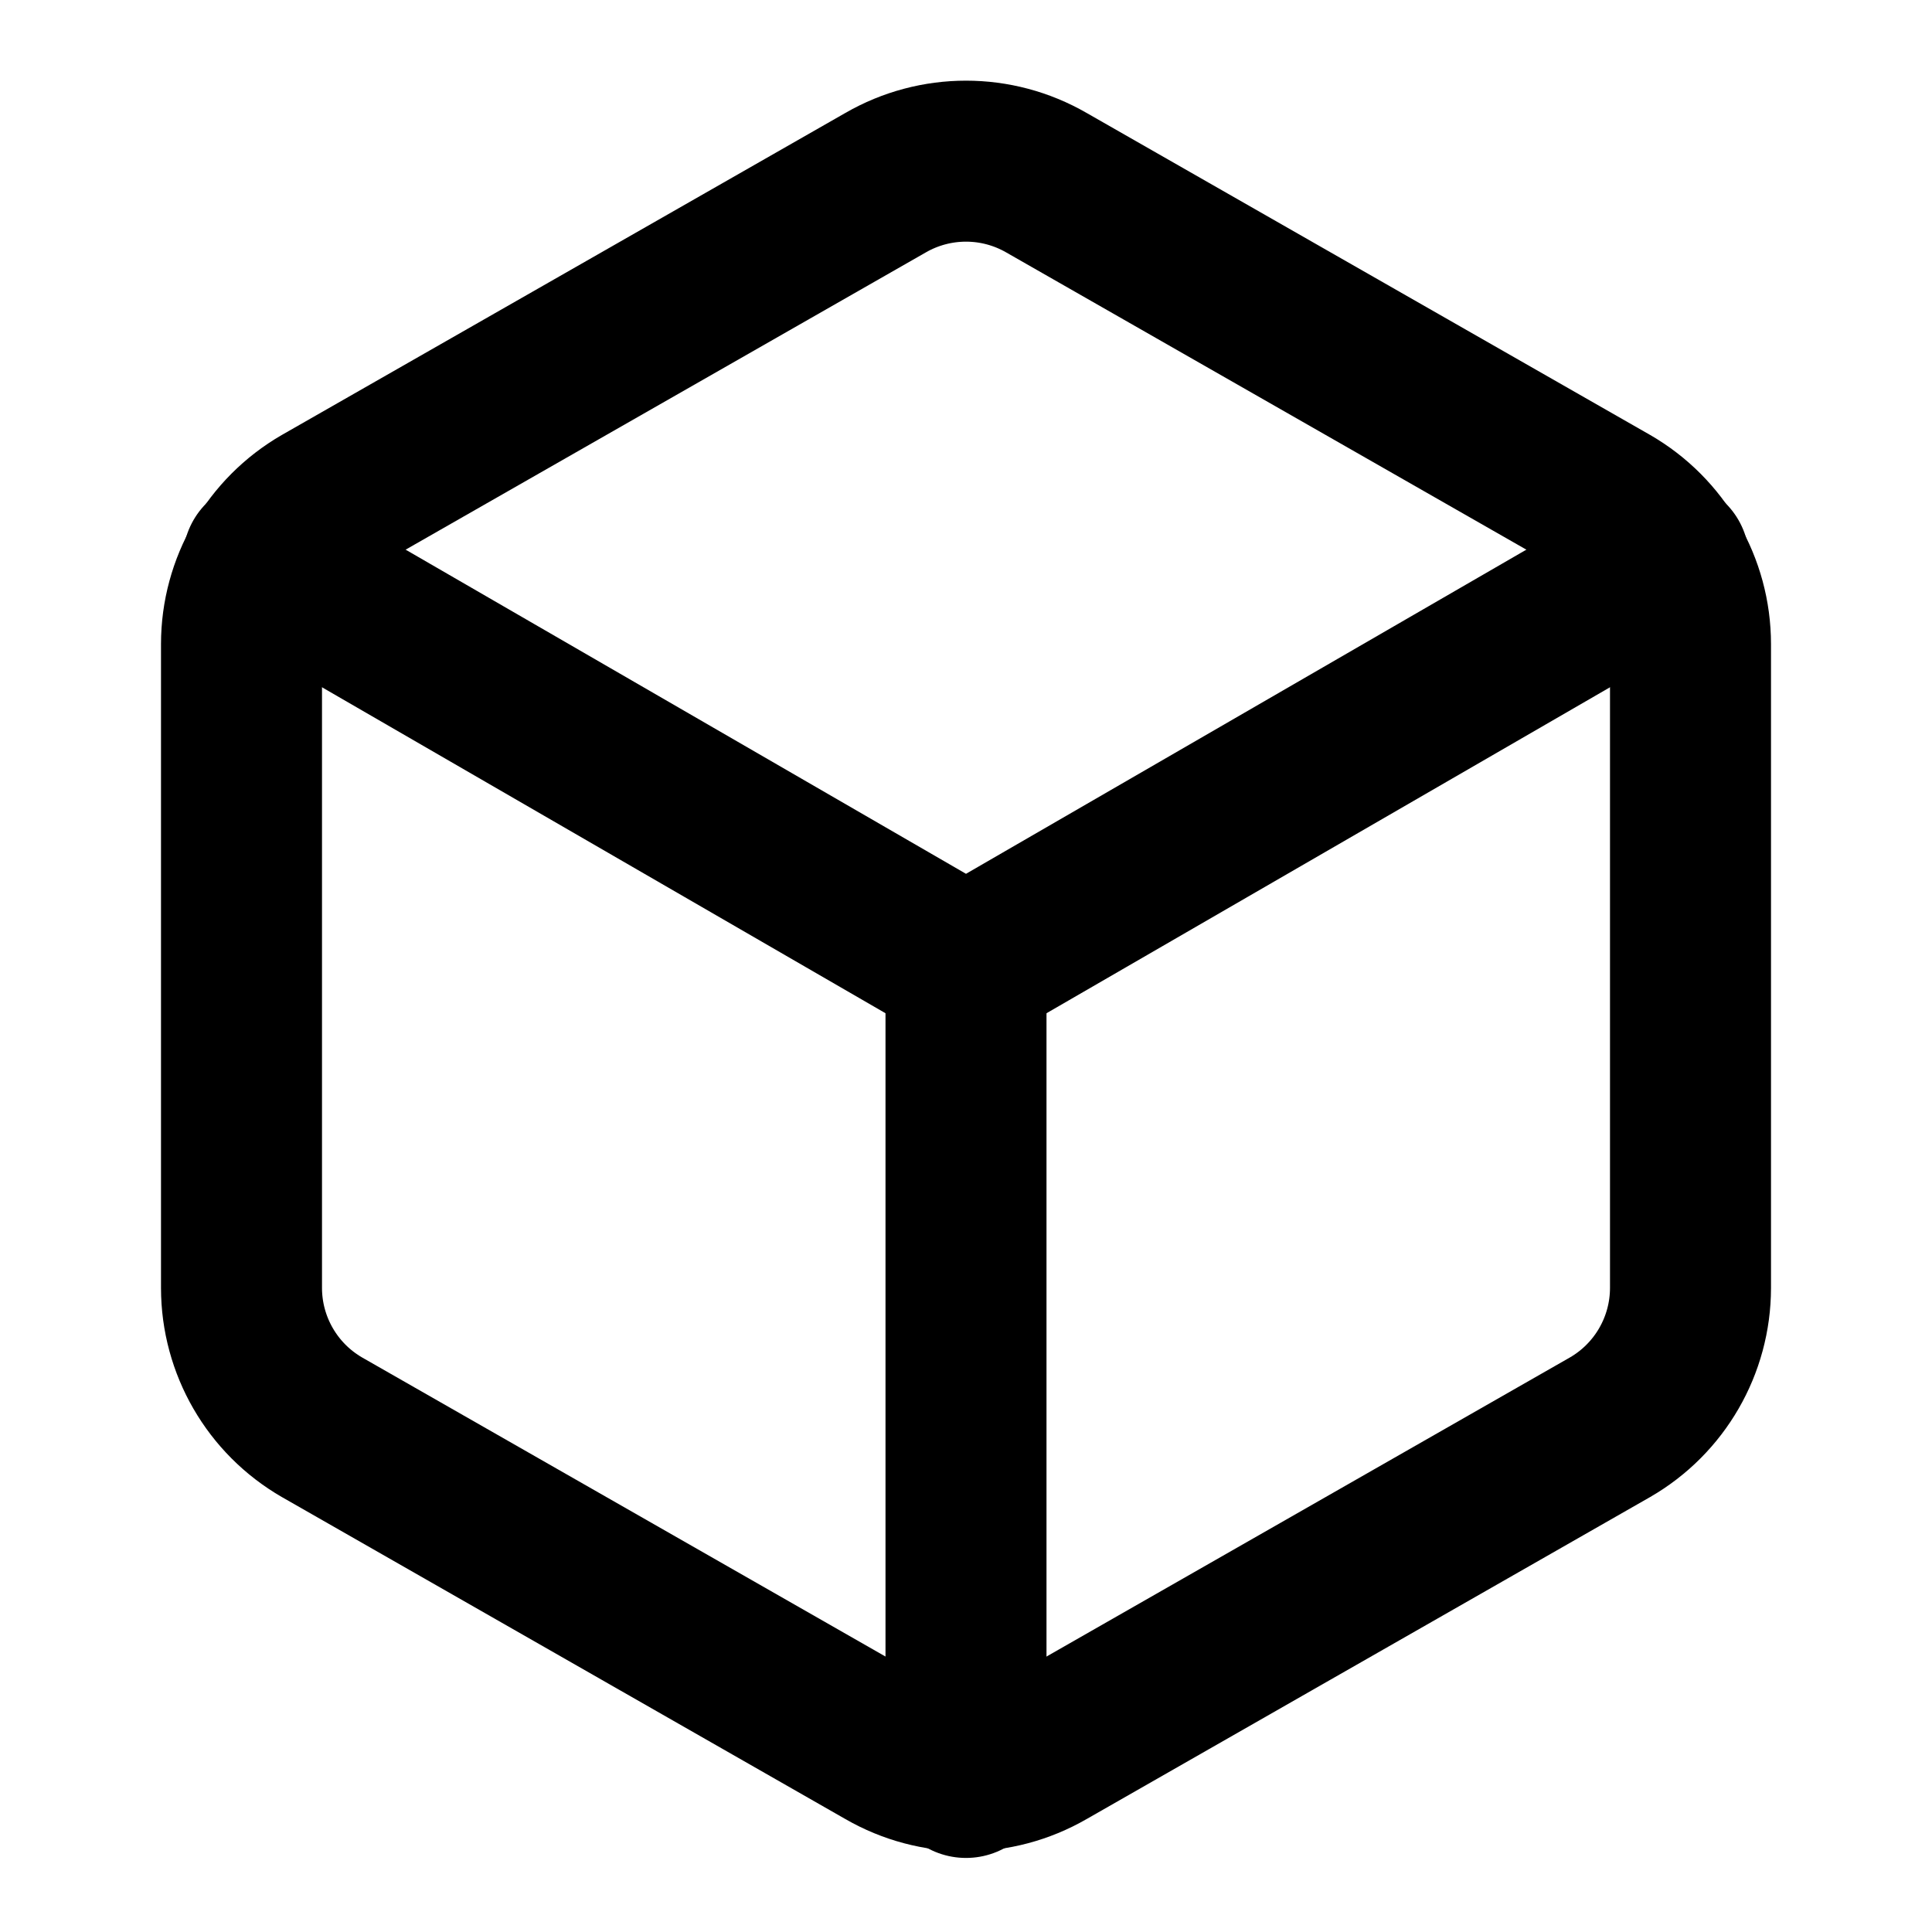
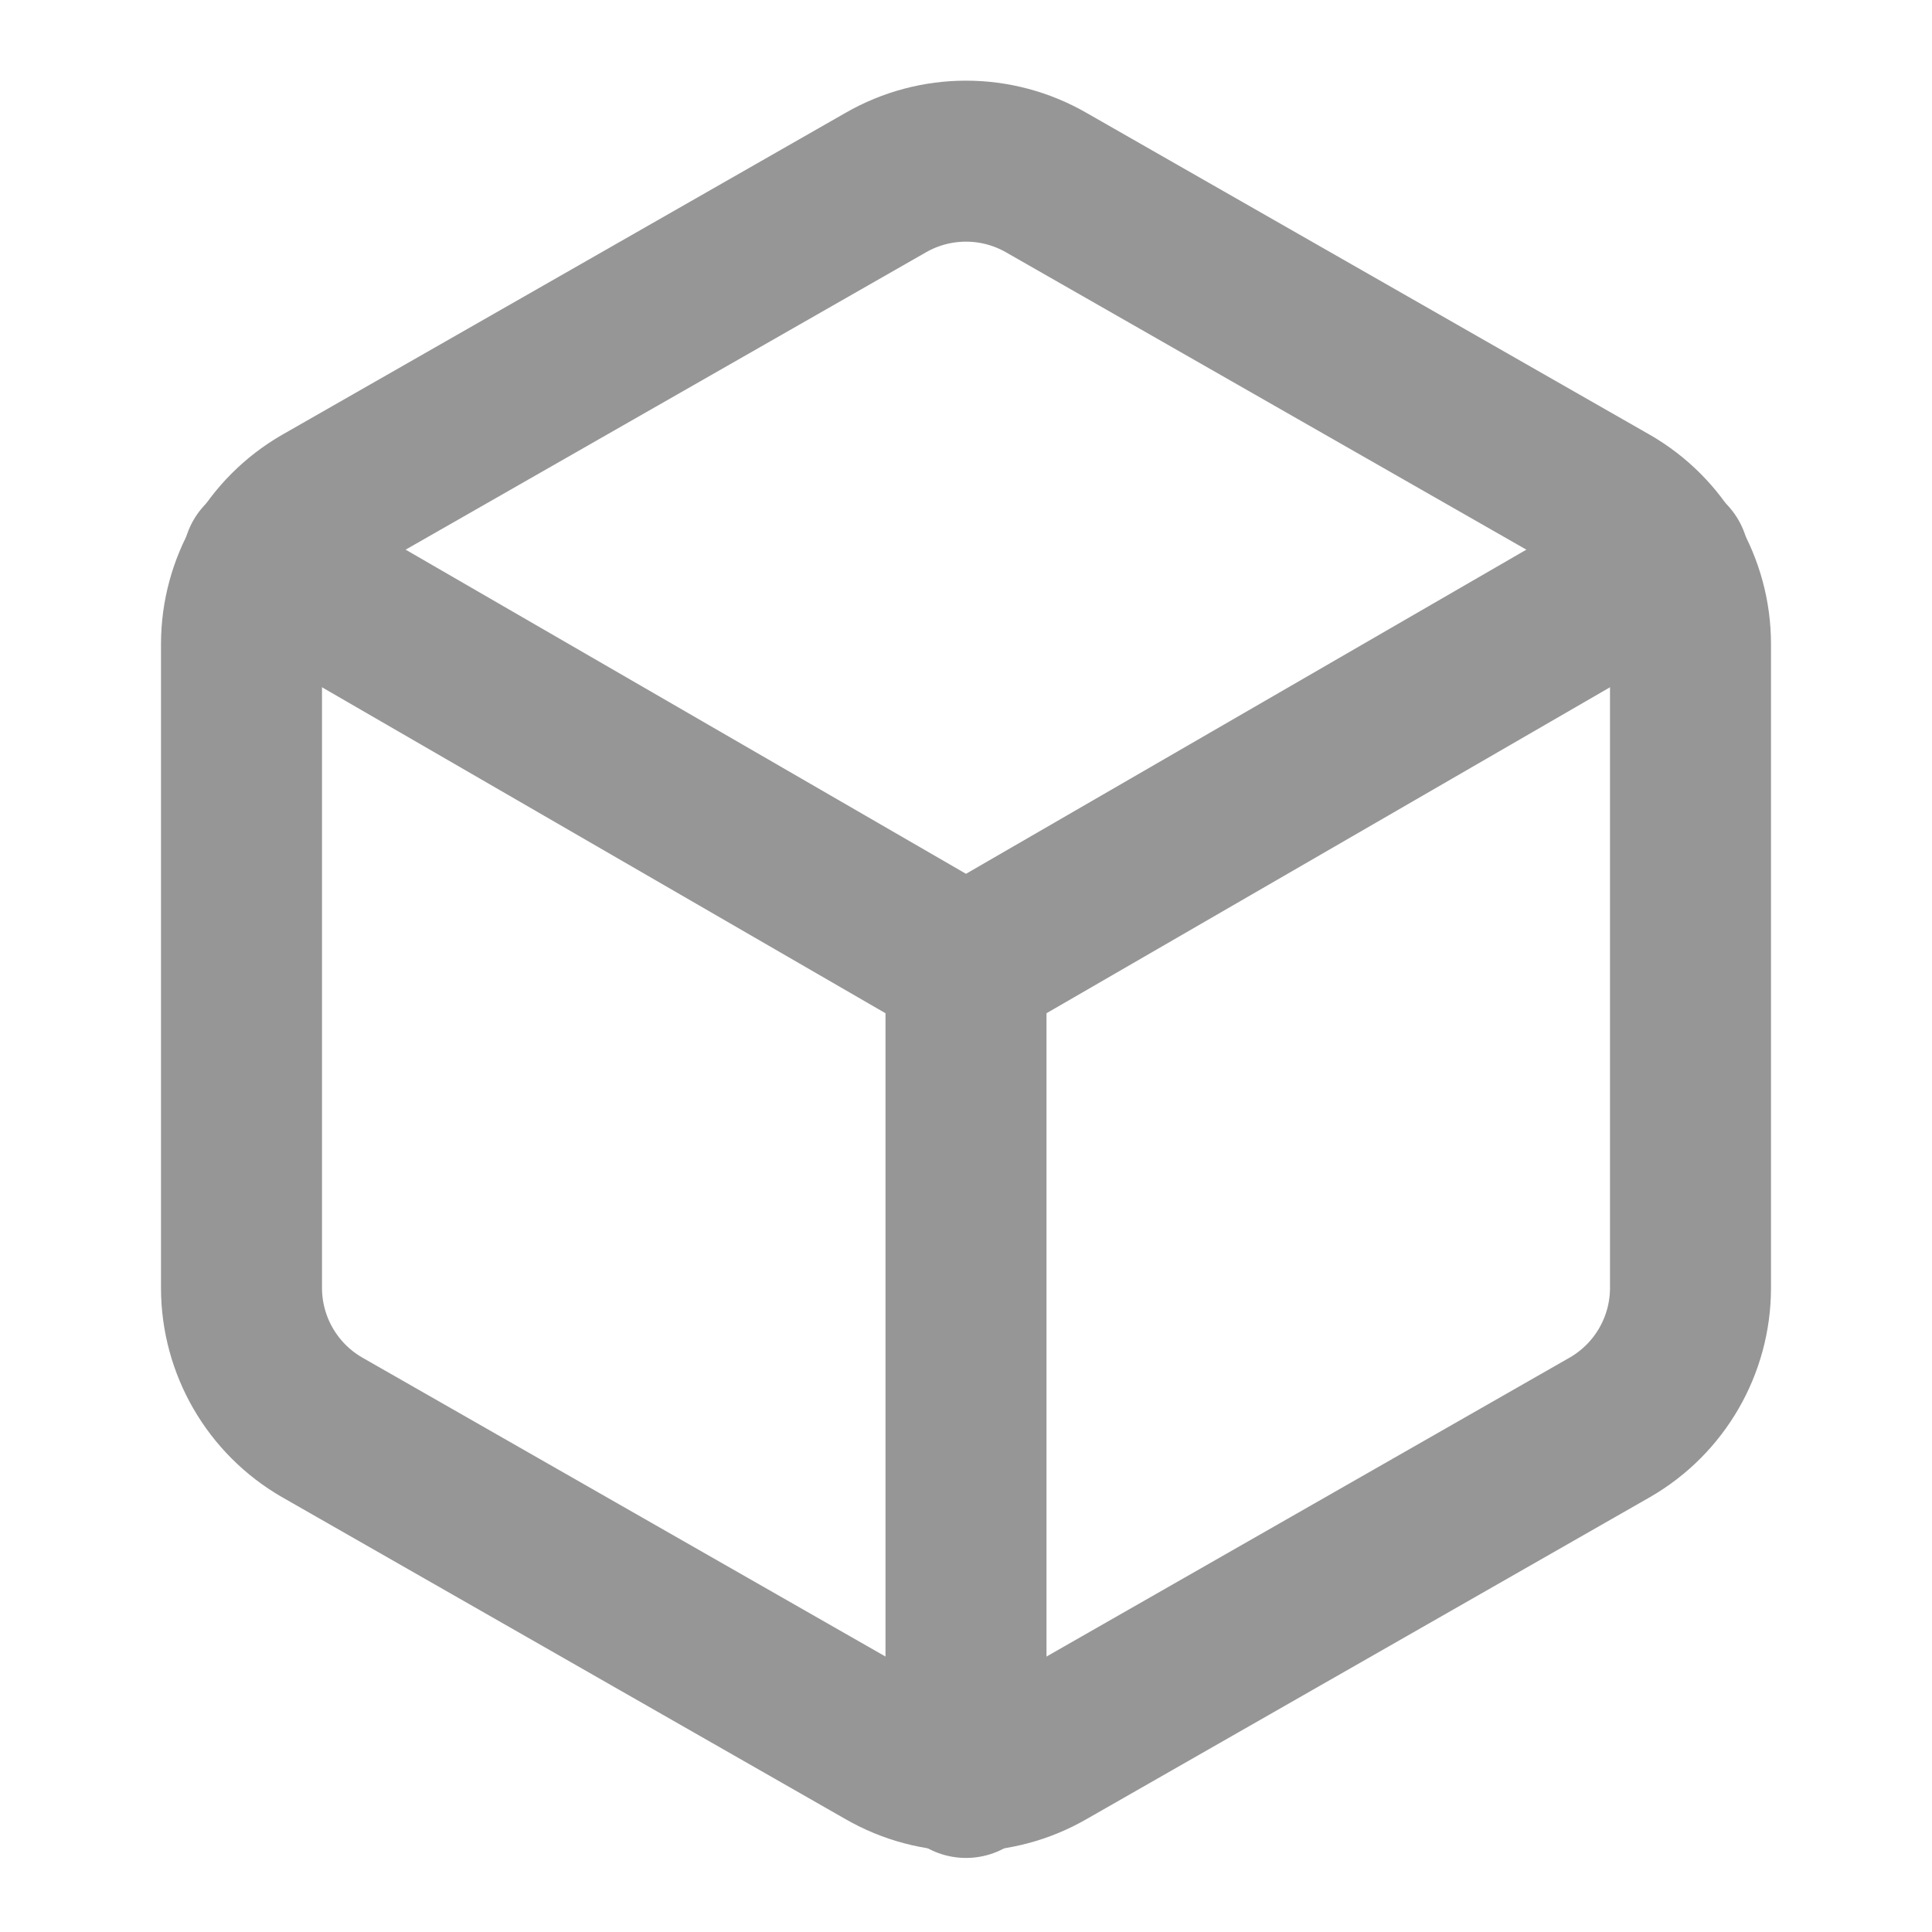
- <svg xmlns="http://www.w3.org/2000/svg" width="24" height="24" viewBox="0 0 24 24" fill="none" stroke="currentColor" stroke-width="2" stroke-linecap="round" stroke-linejoin="round" class="feather feather-box">
+ <svg xmlns="http://www.w3.org/2000/svg" width="24" height="24" viewBox="0 0 24 24" fill="none" stroke="#969696" stroke-width="2" stroke-linecap="round" stroke-linejoin="round" class="feather feather-box">
  <path d="M21 16V8a2 2 0 0 0-1-1.73l-7-4a2 2 0 0 0-2 0l-7 4A2 2 0 0 0 3 8v8a2 2 0 0 0 1 1.73l7 4a2 2 0 0 0 2 0l7-4A2 2 0 0 0 21 16z" />
  <polyline points="3.27 6.96 12 12.01 20.73 6.96" />
  <line x1="12" y1="22.08" x2="12" y2="12" />
</svg>
